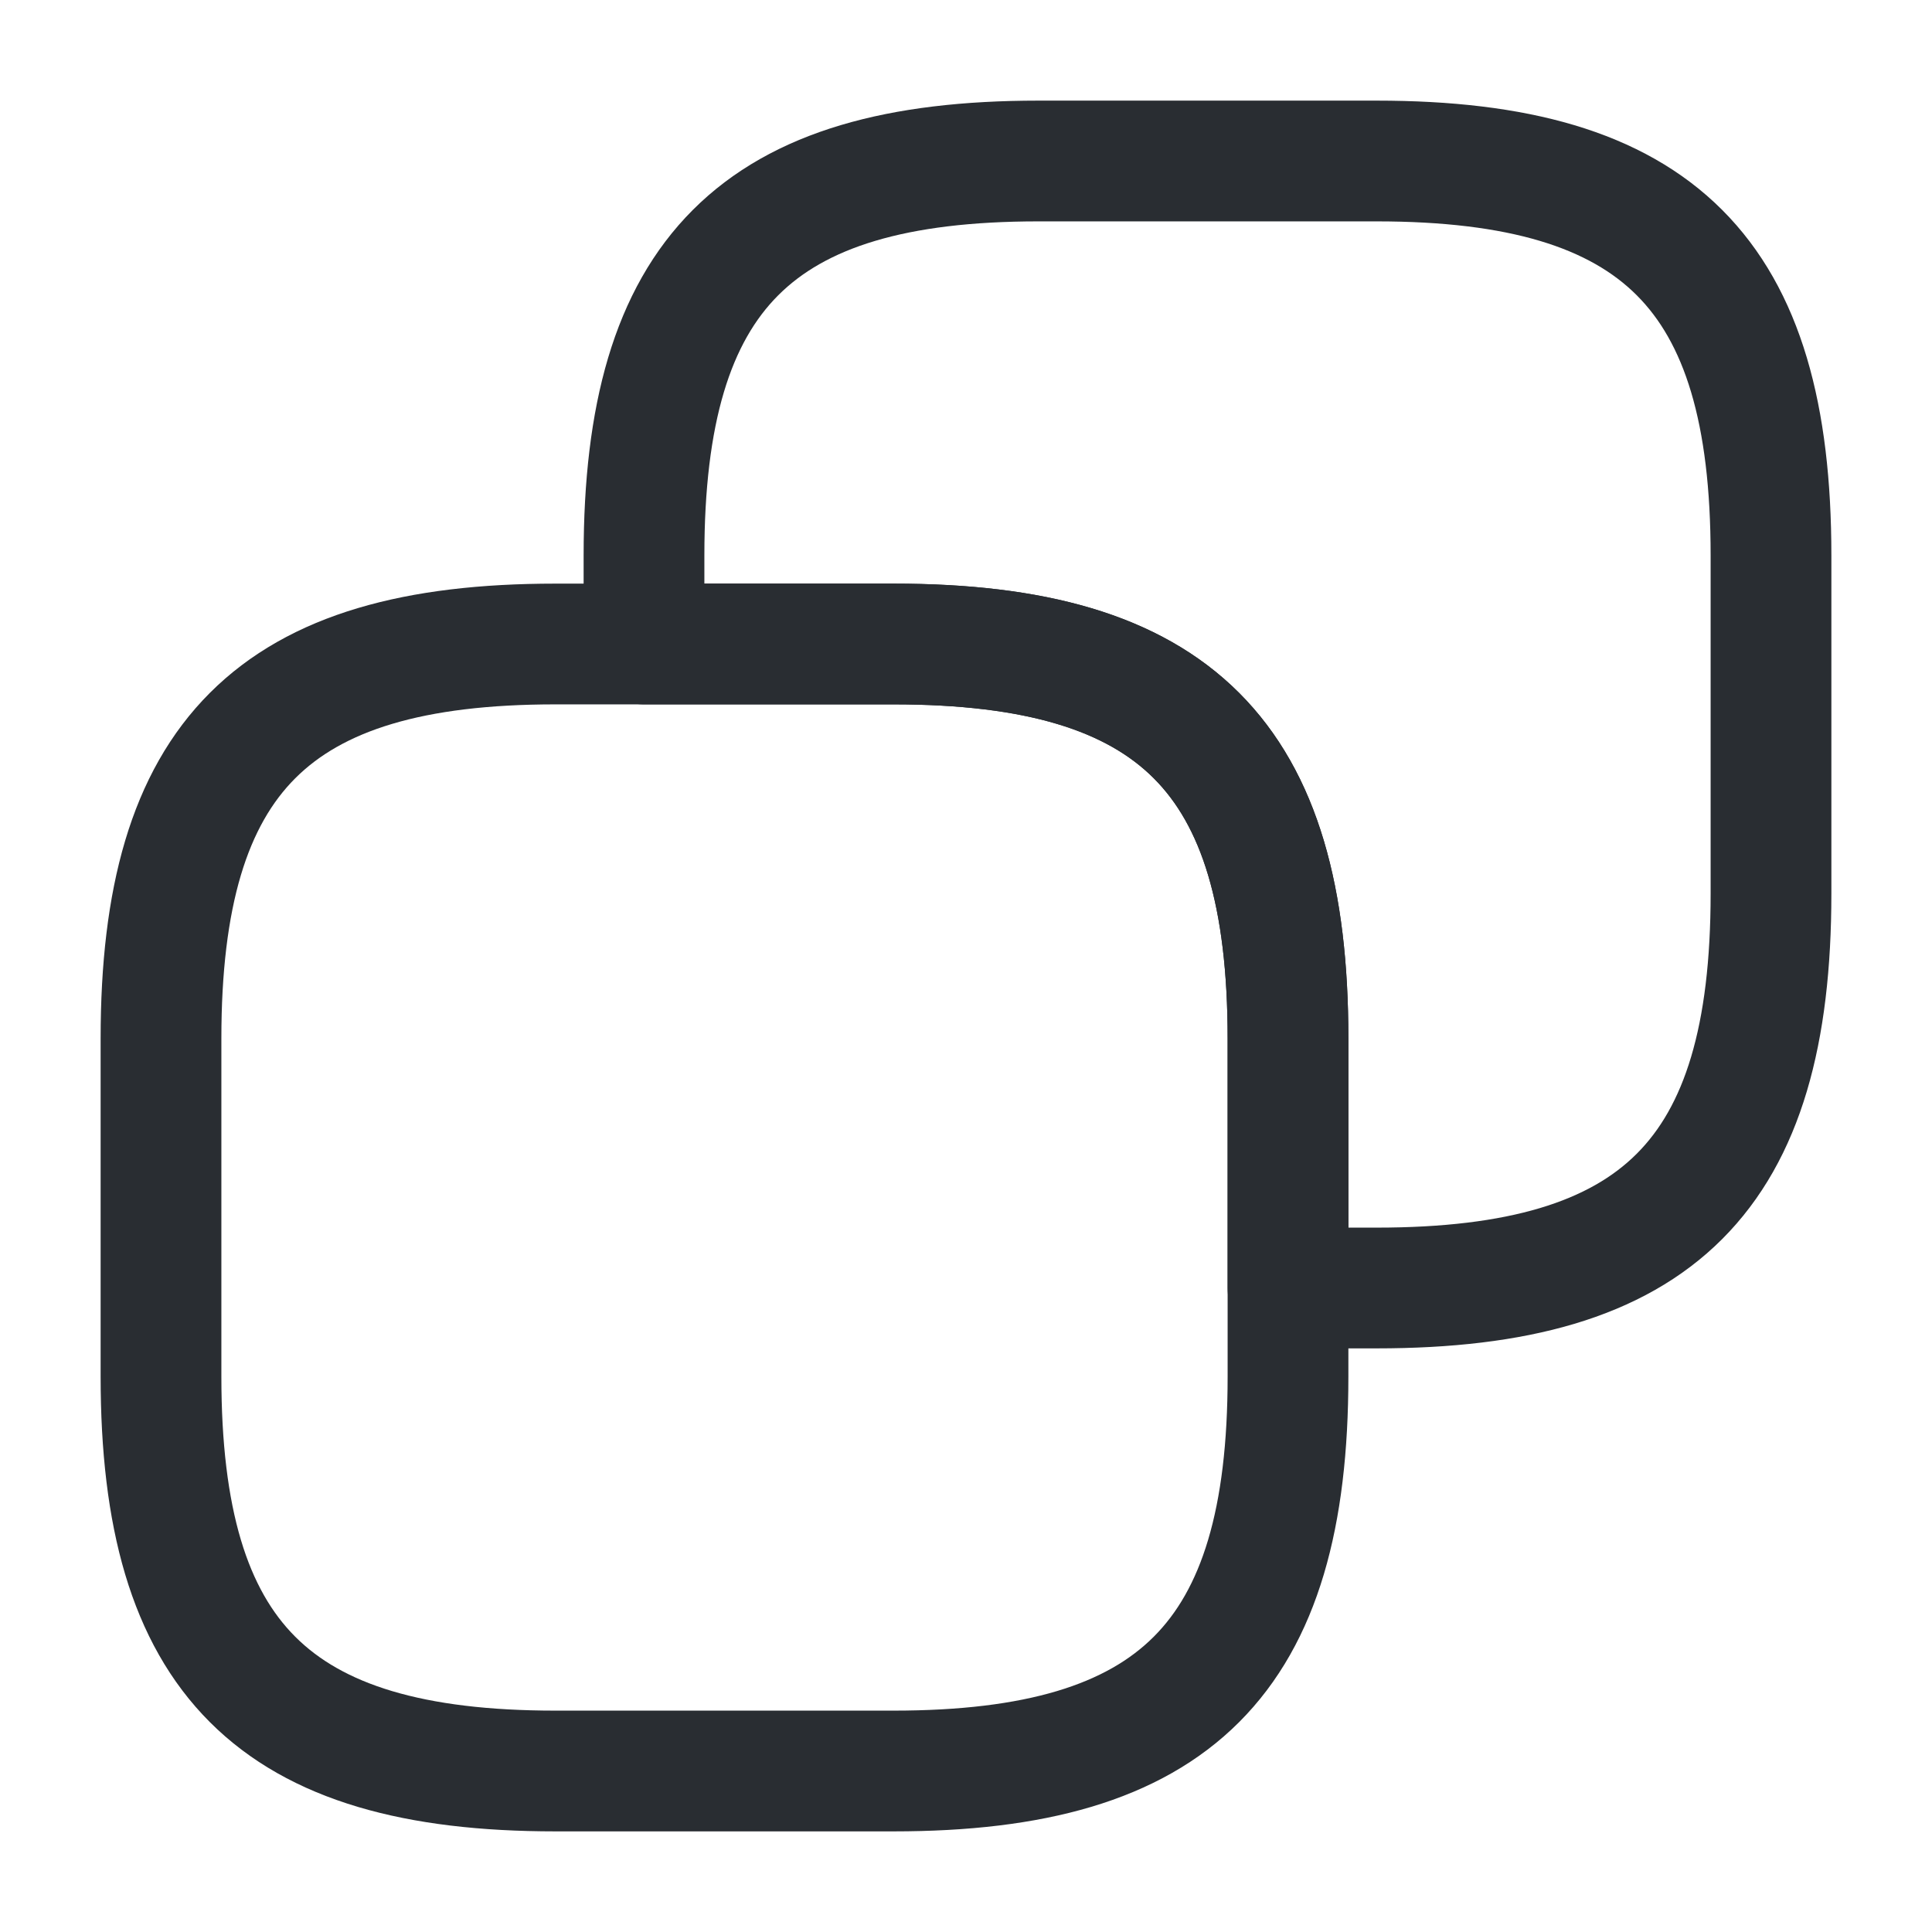
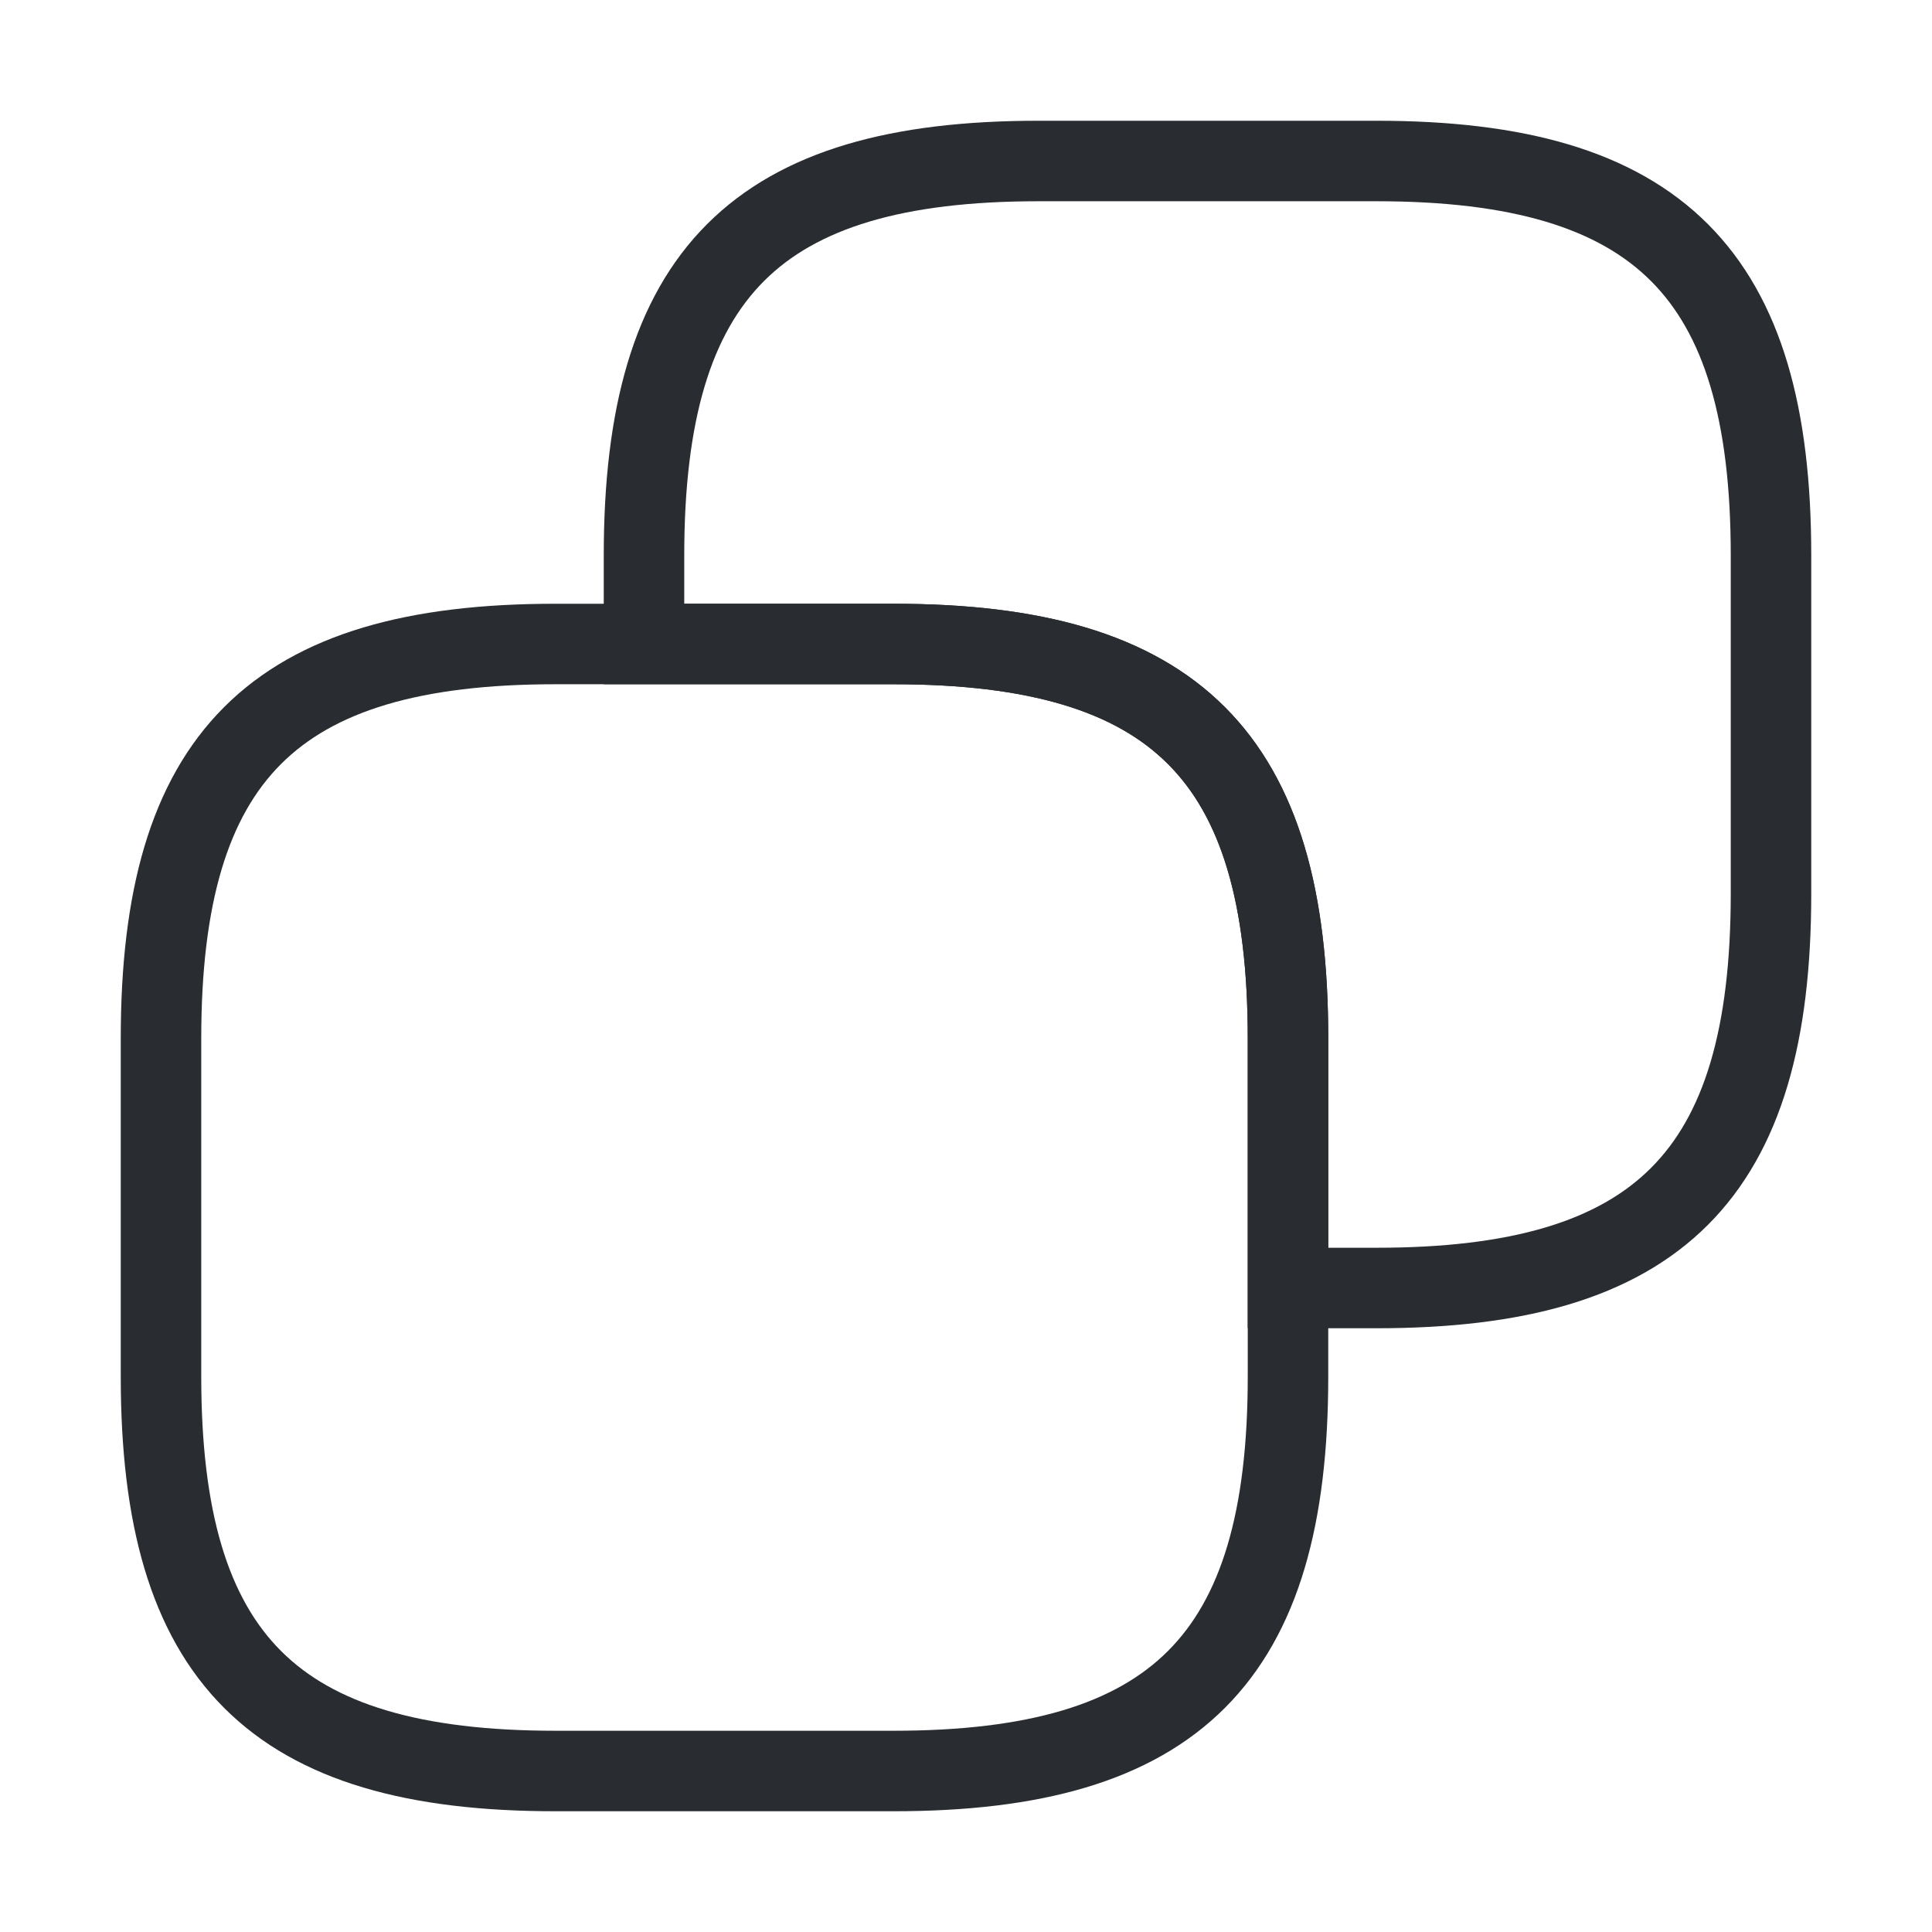
<svg xmlns="http://www.w3.org/2000/svg" width="24" height="24" viewBox="0 0 24 24" fill="none">
-   <path d="M16 12.9V17.1C16 20.6 14.6 22 11.1 22H6.9C3.4 22 2 20.6 2 17.1V12.9C2 9.4 3.4 8 6.9 8H11.1C14.6 8 16 9.4 16 12.9Z" stroke="#292D32" stroke-width="1.5" stroke-linecap="round" stroke-linejoin="round" />
-   <path d="M22 6.9V11.1C22 14.6 20.6 16 17.1 16H16V12.9C16 9.4 14.6 8 11.1 8H8V6.9C8 3.4 9.4 2 12.9 2H17.1C20.6 2 22 3.4 22 6.9Z" stroke="#292D32" stroke-width="1.5" stroke-linecap="round" stroke-linejoin="round" />
+   <path d="M16 12.9V17.1C16 20.6 14.6 22 11.1 22H6.9C3.4 22 2 20.6 2 17.1V12.9C2 9.4 3.4 8 6.9 8H11.1C14.6 8 16 9.4 16 12.9Z" stroke="#292D32" strokeWidth="1.5" strokeLinecap="round" strokeLinejoin="round" />
+   <path d="M22 6.9V11.1C22 14.6 20.6 16 17.1 16H16V12.9C16 9.4 14.6 8 11.1 8H8V6.9C8 3.4 9.4 2 12.9 2H17.1C20.6 2 22 3.4 22 6.9Z" stroke="#292D32" strokeWidth="1.5" strokeLinecap="round" strokeLinejoin="round" />
</svg>
